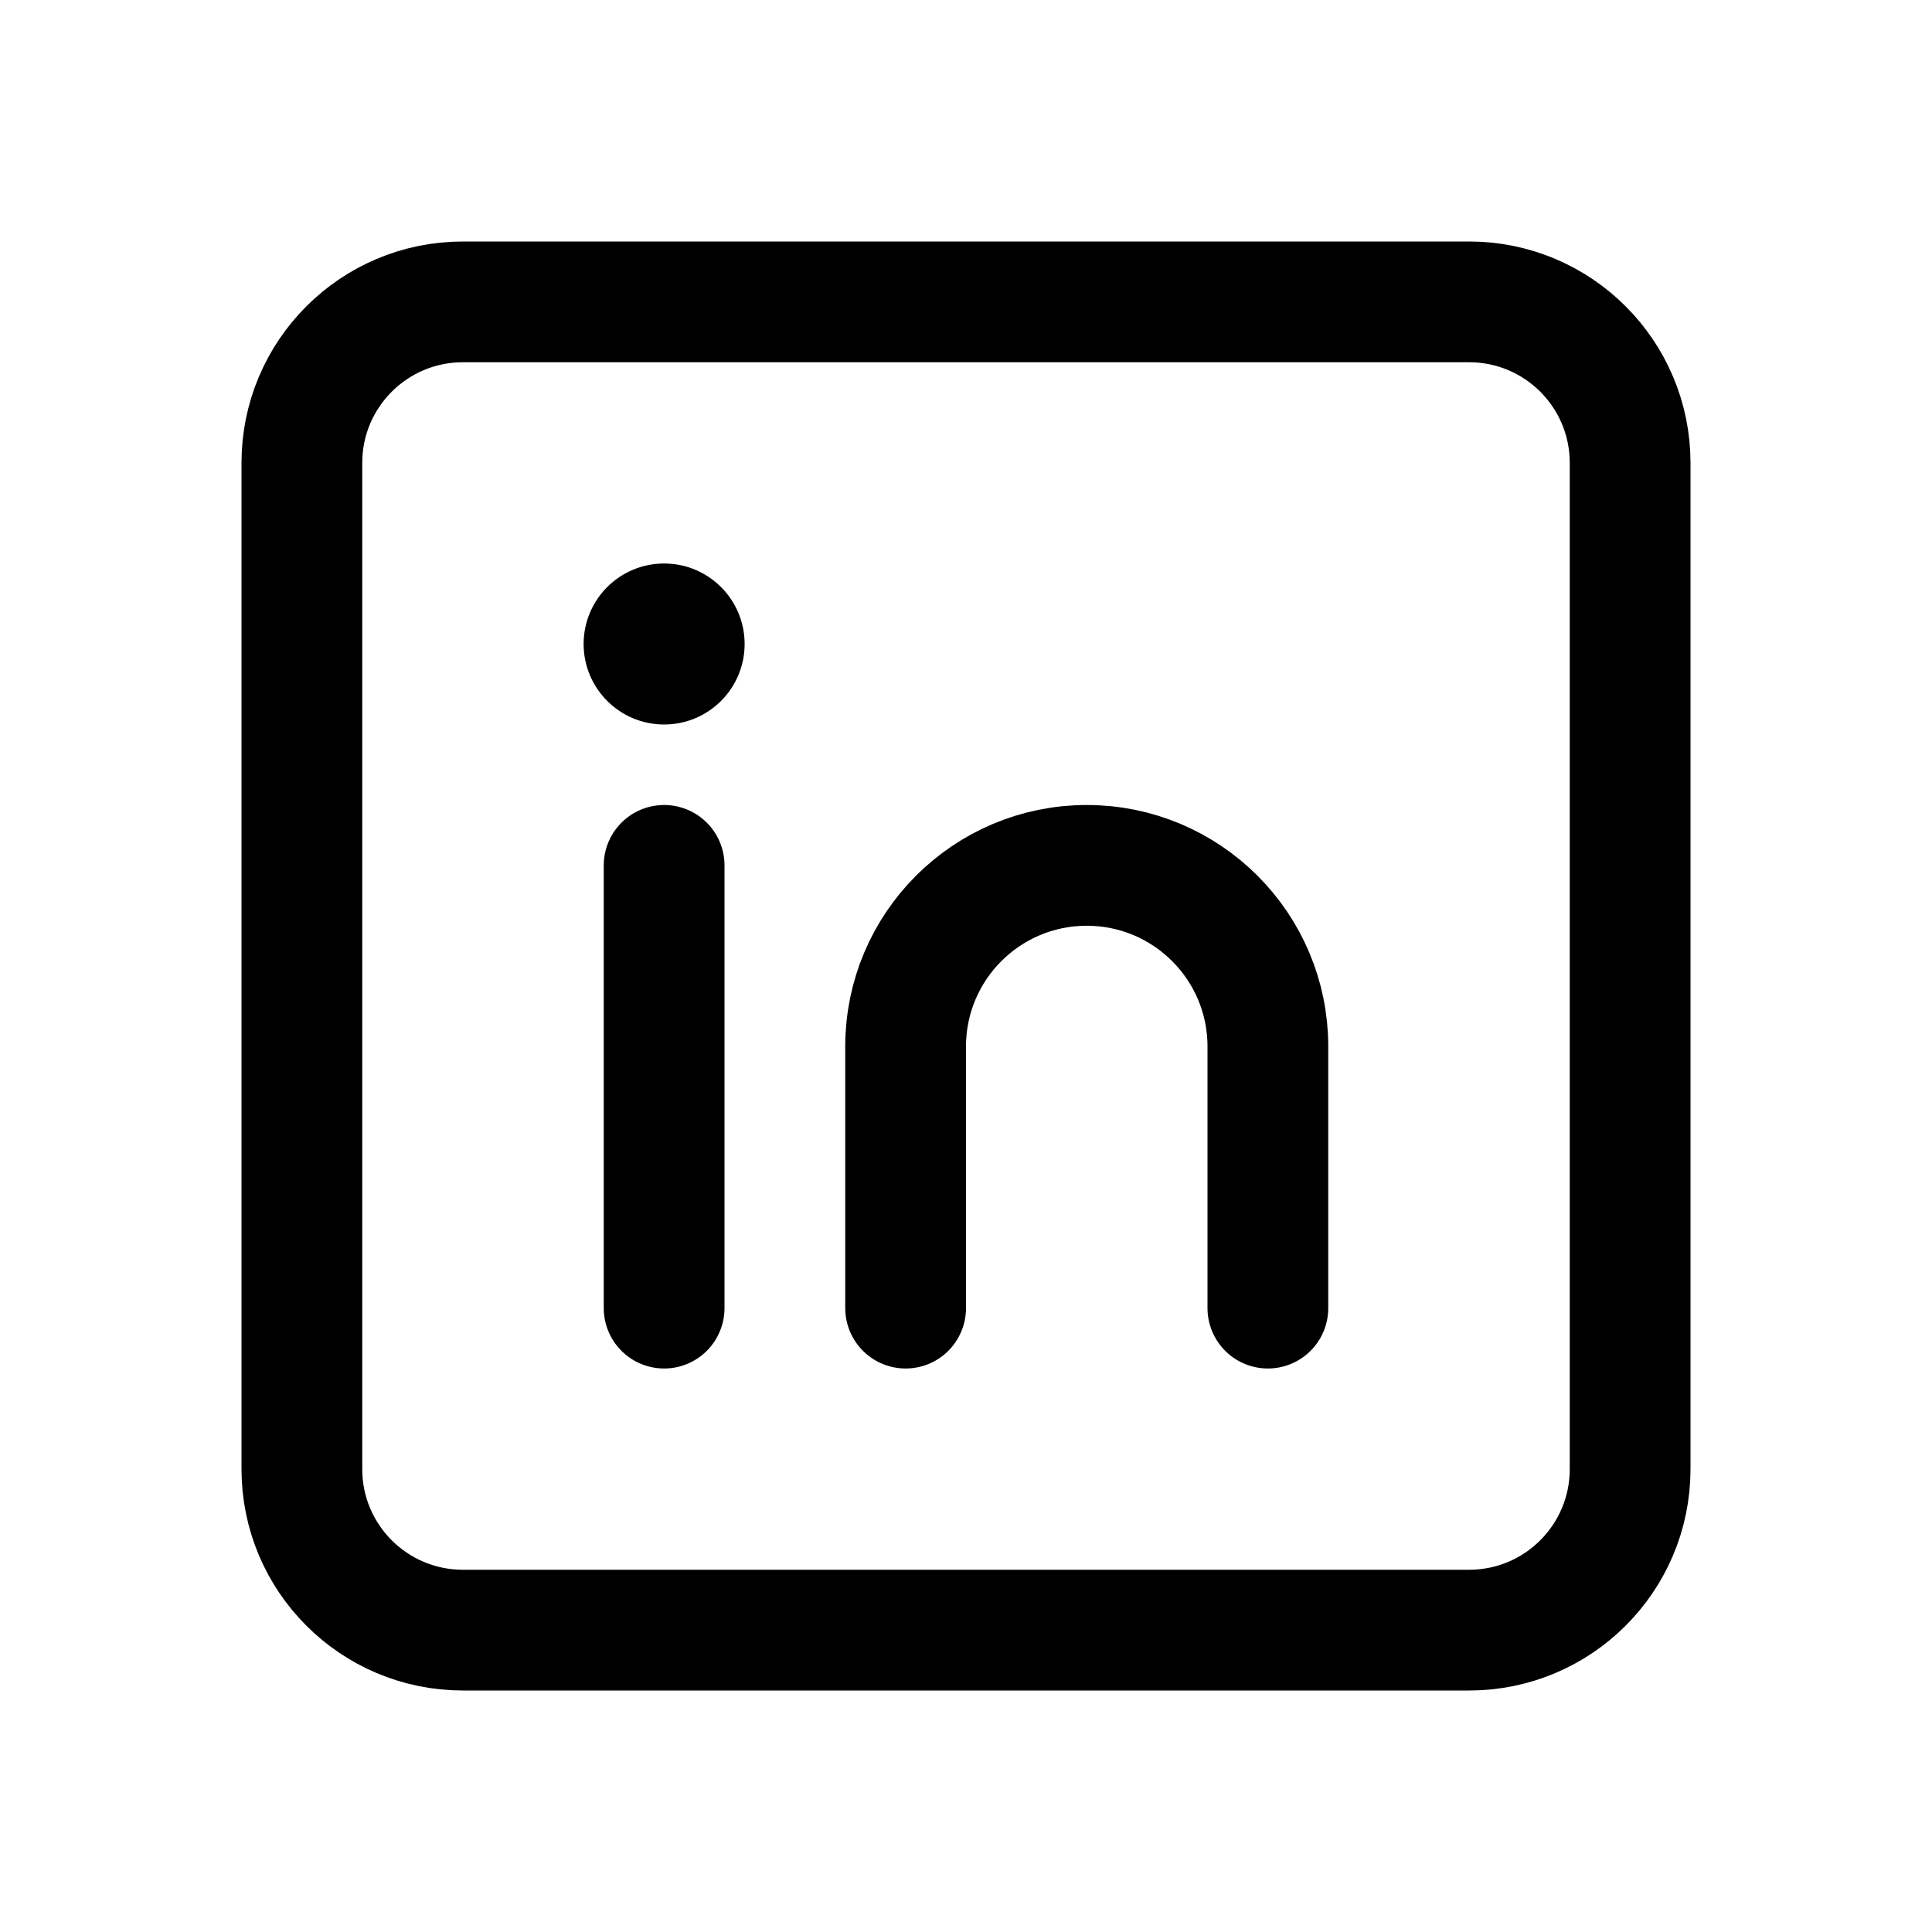
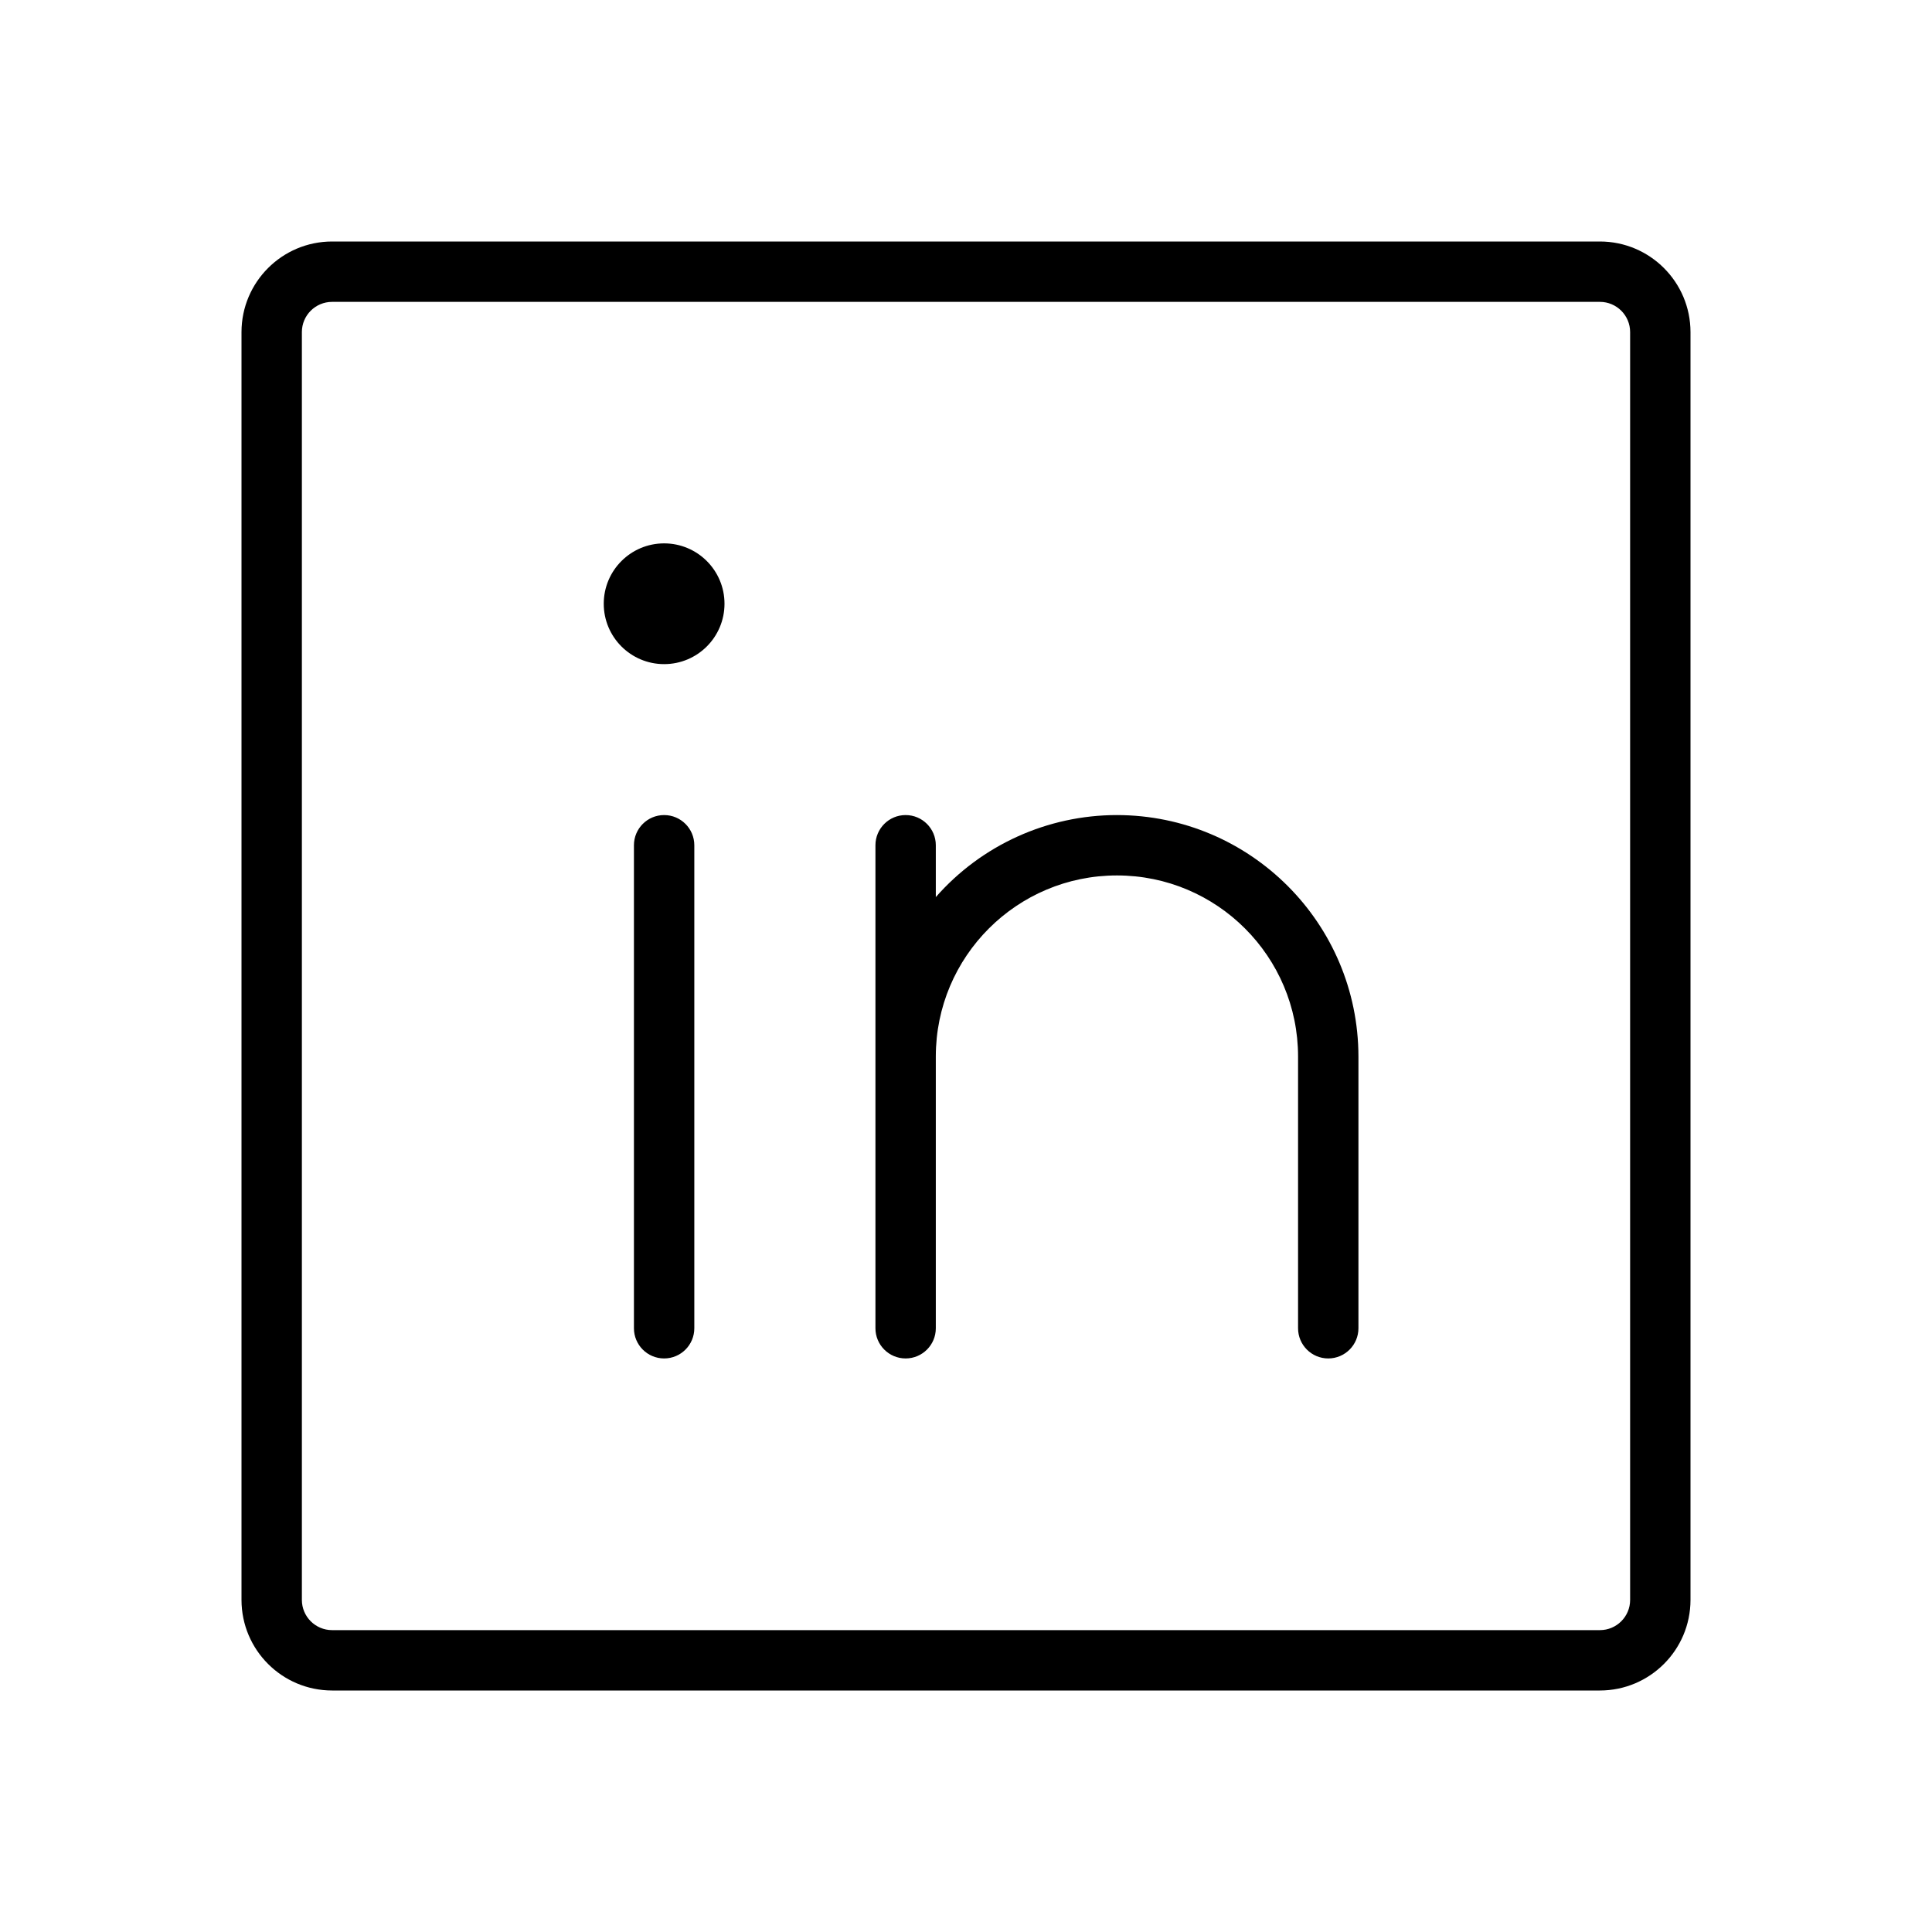
- <svg xmlns="http://www.w3.org/2000/svg" width="800px" height="800px" viewBox="0 0 192 192" fill="none">
-   <rect width="132" height="132" x="30" y="30" stroke="#000000" stroke-width="12" rx="16" />
-   <path stroke="#000000" stroke-linecap="round" stroke-linejoin="round" stroke-width="12" d="M66 86v44" />
-   <circle cx="66" cy="64" r="8" fill="#000000" />
-   <path stroke="#000000" stroke-linecap="round" stroke-width="12" d="M126 130v-26c0-9.941-8.059-18-18-18v0c-9.941 0-18 8.059-18 18v26" />
+ <svg xmlns="http://www.w3.org/2000/svg" fill="#000000" width="800px" height="800px" viewBox="0 0 256 256" id="Flat">
+   <path d="M96,80a8,8,0,1,1-8-8A8,8,0,0,1,96,80Zm-8,28.001a4,4,0,0,0-4,4v64a4,4,0,1,0,8,0v-64A4,4,0,0,0,88,108.001Zm60,0a31.925,31.925,0,0,0-24,10.868V112.001a4,4,0,0,0-8,0v64a4,4,0,1,0,8,0v-36a24,24,0,0,1,48,0v36a4,4,0,1,0,8,0v-36A32.036,32.036,0,0,0,148,108.001ZM224,44V212a12.014,12.014,0,0,1-12,12H44a12.014,12.014,0,0,1-12-12V44A12.014,12.014,0,0,1,44,32H212A12.014,12.014,0,0,1,224,44Zm-8,0a4.005,4.005,0,0,0-4-4H44a4.005,4.005,0,0,0-4,4V212a4.005,4.005,0,0,0,4,4H212a4.005,4.005,0,0,0,4-4Z" />
</svg>
